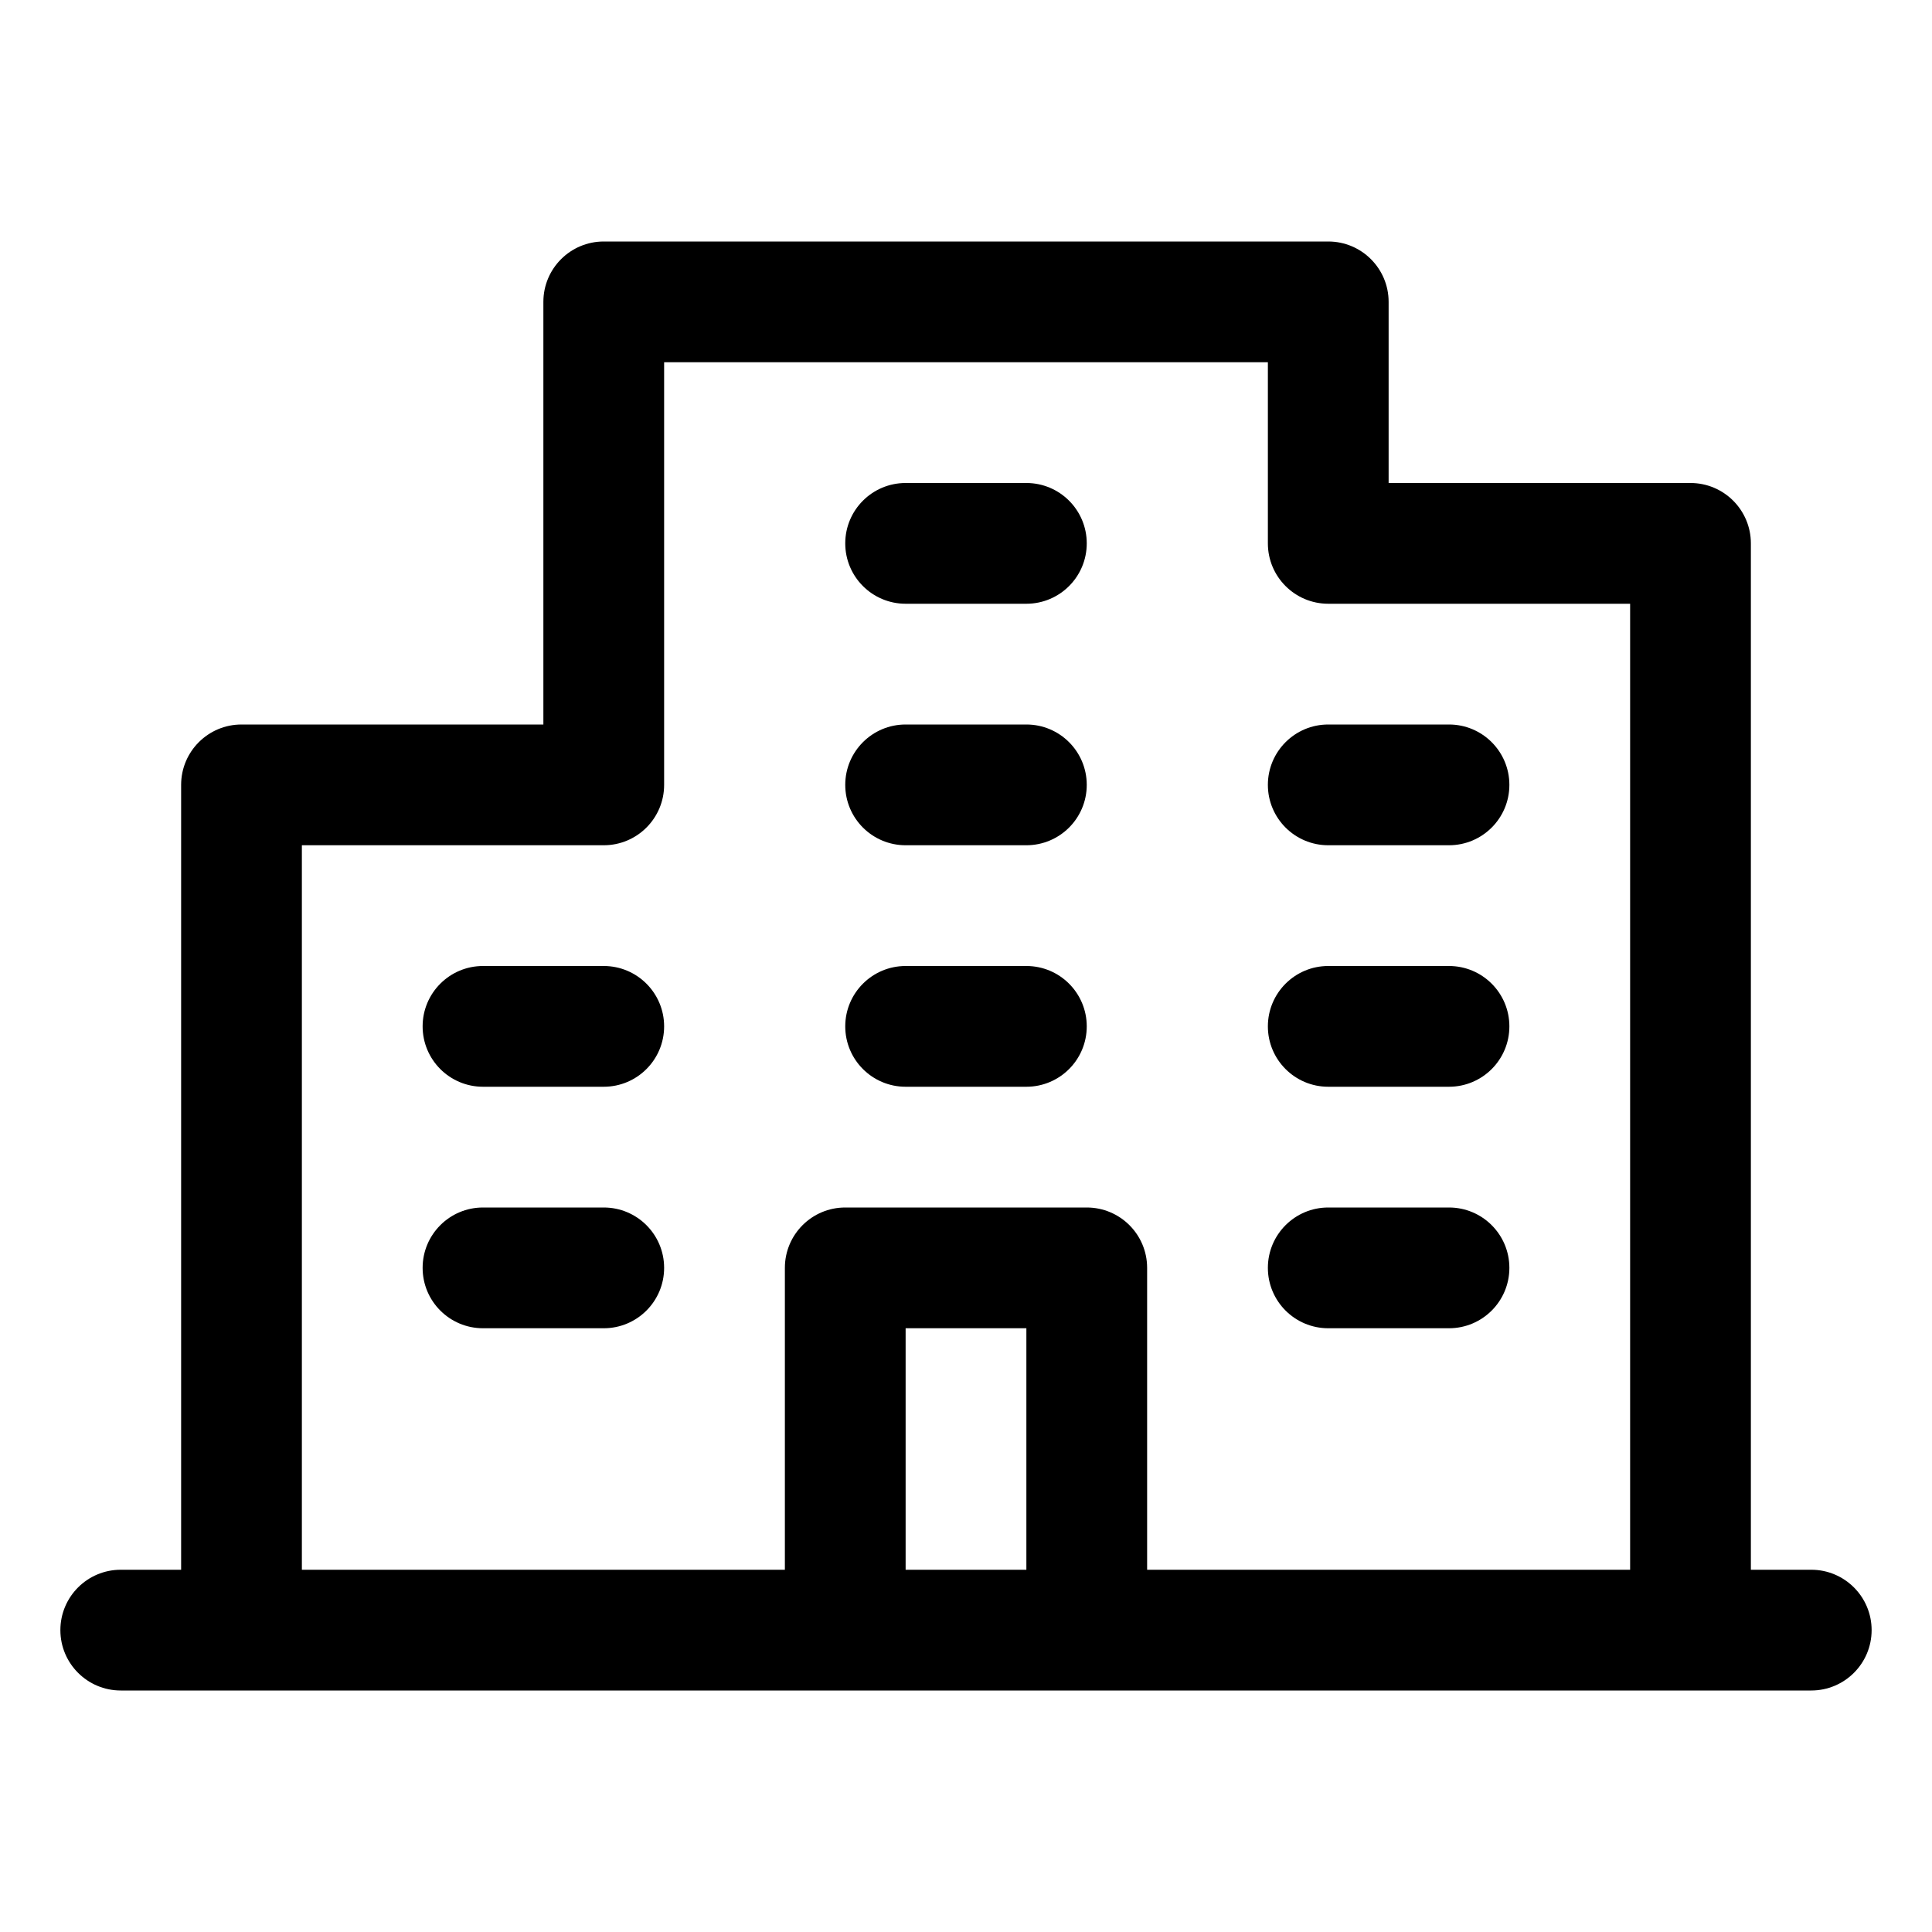
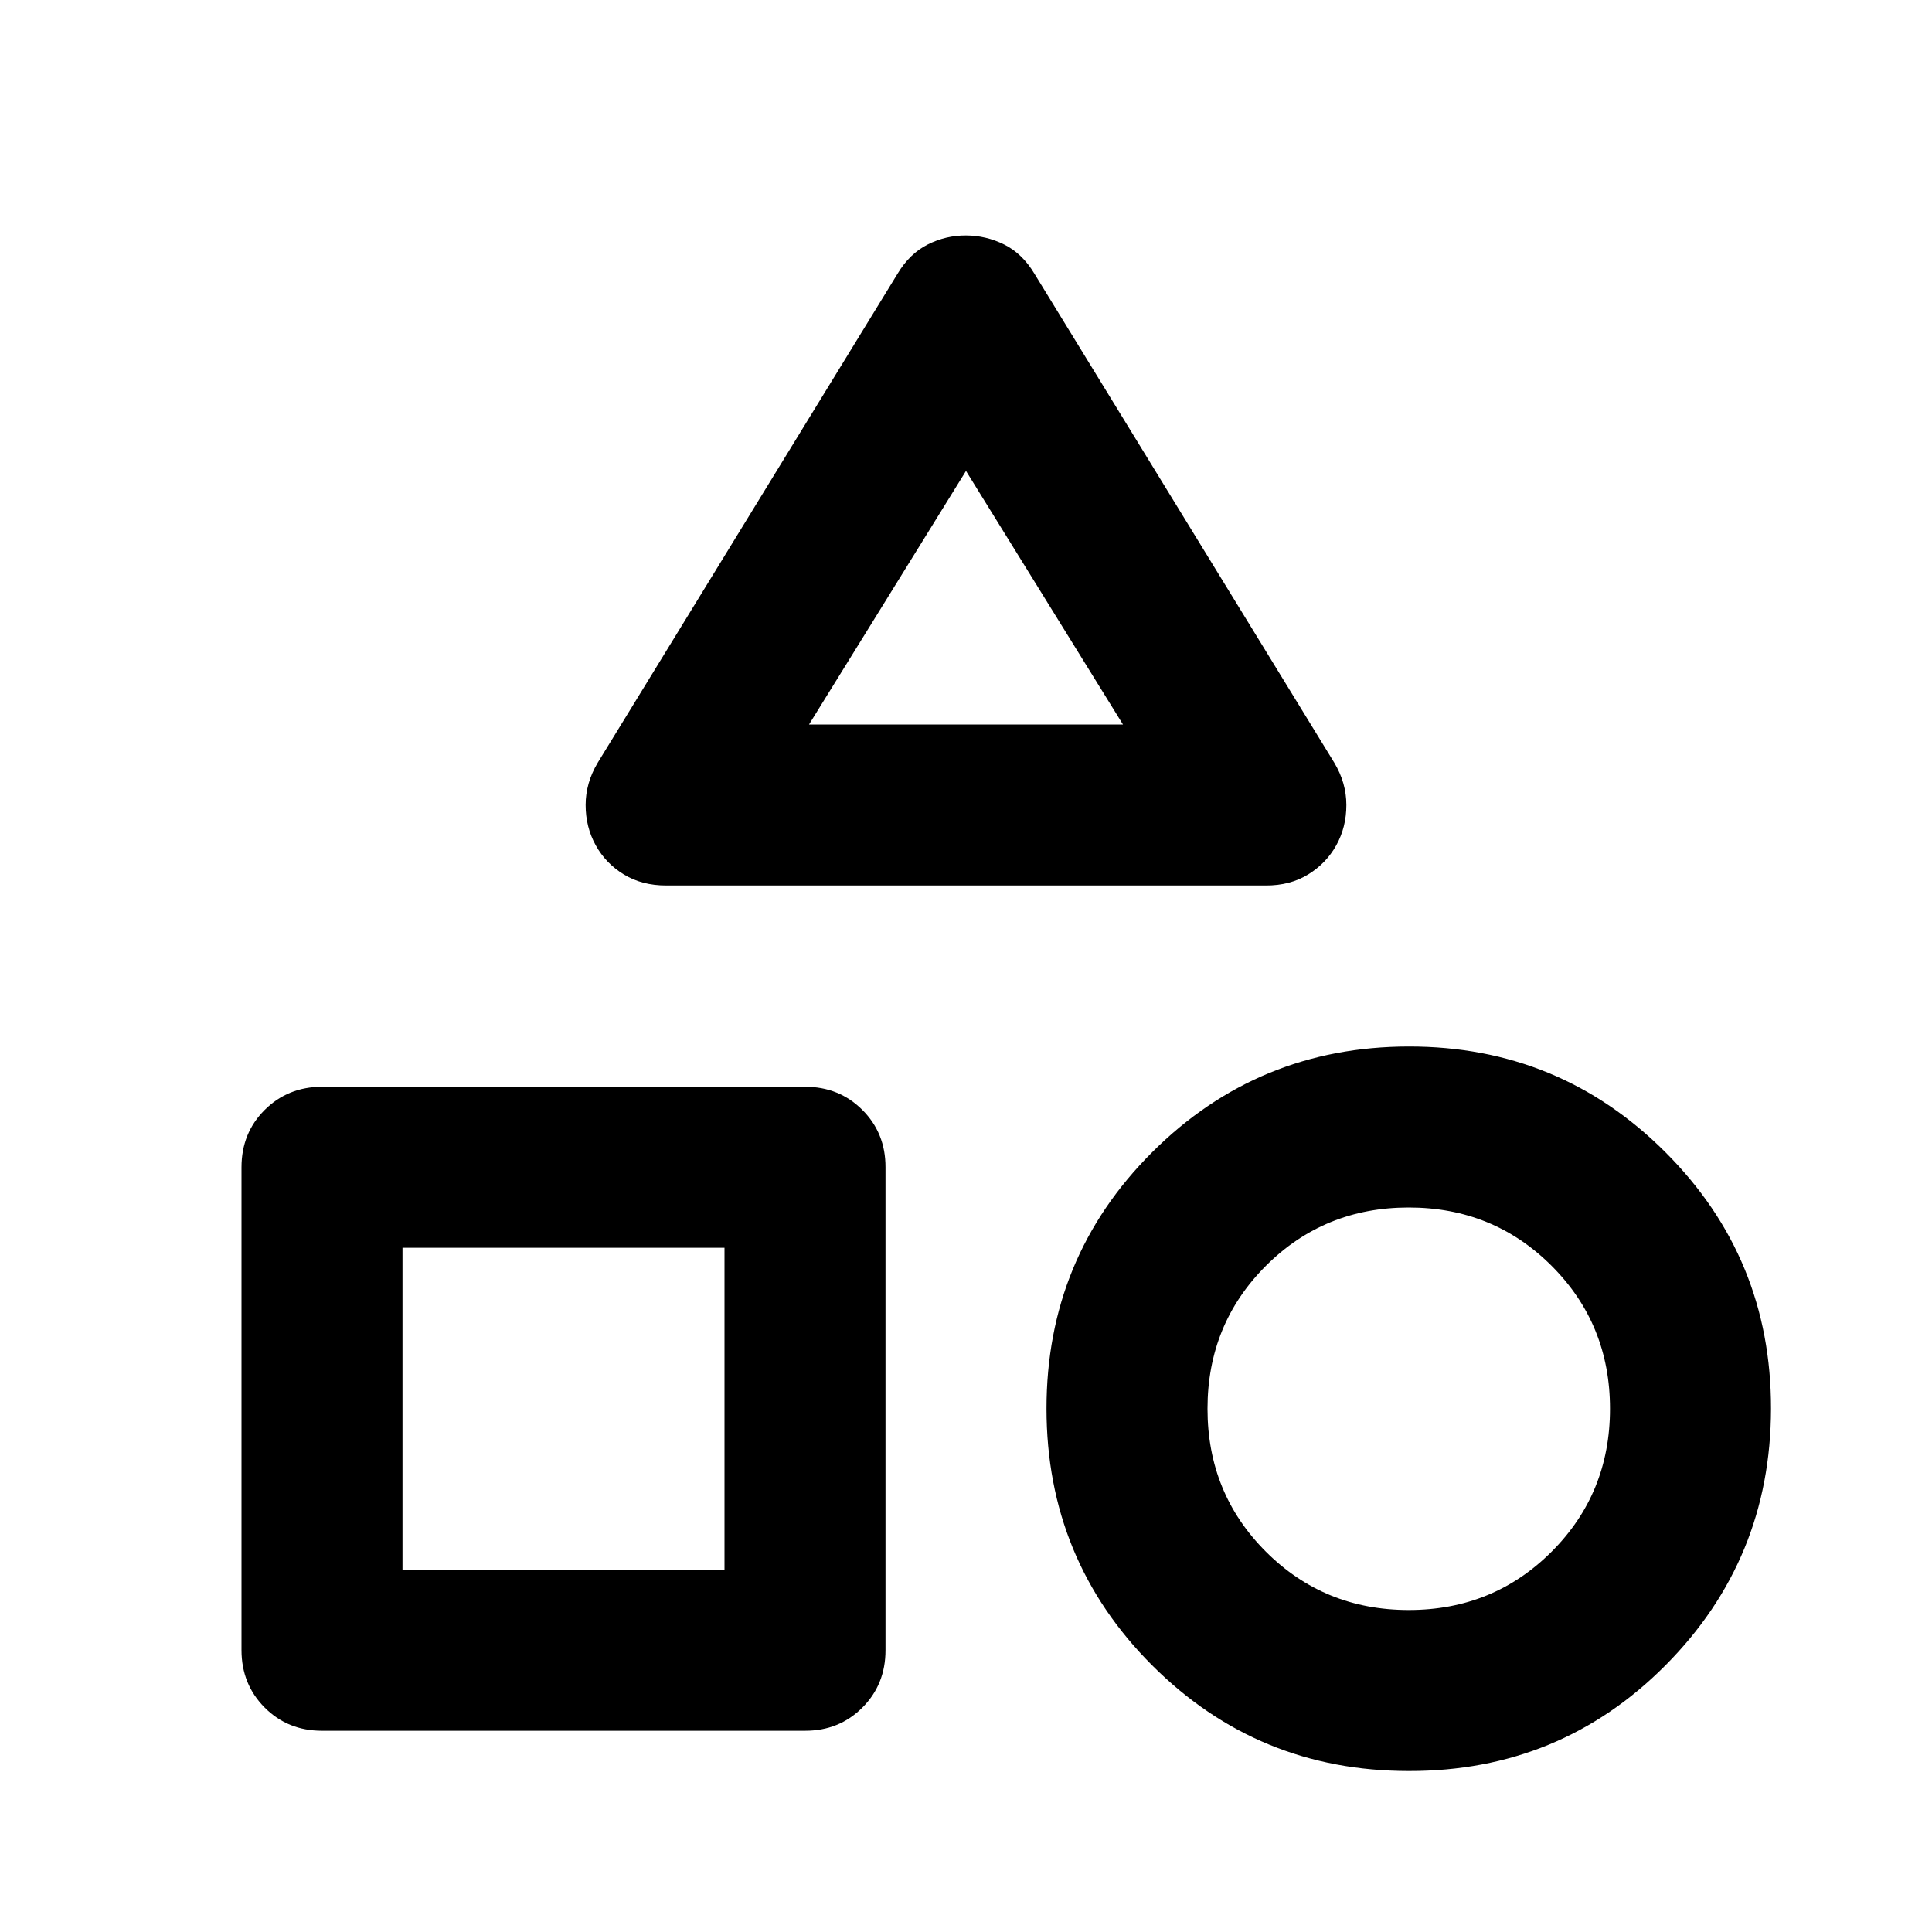
- <svg xmlns="http://www.w3.org/2000/svg" width="1em" height="1em" viewBox="0 0 256 256">
-   <path fill="currentColor" d="M240 208h-8V72a8 8 0 0 0-8-8h-40V40a8 8 0 0 0-8-8H80a8 8 0 0 0-8 8v56H32a8 8 0 0 0-8 8v104h-8a8 8 0 0 0 0 16h224a8 8 0 0 0 0-16M40 112h40a8 8 0 0 0 8-8V48h80v24a8 8 0 0 0 8 8h40v128h-64v-40a8 8 0 0 0-8-8h-32a8 8 0 0 0-8 8v40H40Zm96 96h-16v-32h16ZM112 72a8 8 0 0 1 8-8h16a8 8 0 0 1 0 16h-16a8 8 0 0 1-8-8m0 32a8 8 0 0 1 8-8h16a8 8 0 0 1 0 16h-16a8 8 0 0 1-8-8m56 0a8 8 0 0 1 8-8h16a8 8 0 0 1 0 16h-16a8 8 0 0 1-8-8m-80 32a8 8 0 0 1-8 8H64a8 8 0 0 1 0-16h16a8 8 0 0 1 8 8m0 32a8 8 0 0 1-8 8H64a8 8 0 0 1 0-16h16a8 8 0 0 1 8 8m24-32a8 8 0 0 1 8-8h16a8 8 0 0 1 0 16h-16a8 8 0 0 1-8-8m56 0a8 8 0 0 1 8-8h16a8 8 0 0 1 0 16h-16a8 8 0 0 1-8-8m0 32a8 8 0 0 1 8-8h16a8 8 0 0 1 0 16h-16a8 8 0 0 1-8-8" />
+ <svg xmlns="http://www.w3.org/2000/svg" width="1em" height="1em" viewBox="0 0 24 24">
+   <path fill="currentColor" d="M7.425 9.475L11.15 3.4q.15-.25.375-.363T12 2.925t.475.113t.375.362l3.725 6.075q.15.25.15.525t-.125.5t-.35.363t-.525.137h-7.45q-.3 0-.525-.137T7.4 10.5t-.125-.5t.15-.525M17.5 22q-1.875 0-3.187-1.312T13 17.5t1.313-3.187T17.5 13t3.188 1.313T22 17.5t-1.312 3.188T17.5 22M3 20.5v-6q0-.425.288-.712T4 13.5h6q.425 0 .713.288T11 14.5v6q0 .425-.288.713T10 21.5H4q-.425 0-.712-.288T3 20.5m14.5-.5q1.05 0 1.775-.725T20 17.5t-.725-1.775T17.5 15t-1.775.725T15 17.5t.725 1.775T17.5 20M5 19.5h4v-4H5zM10.05 9h3.9L12 5.85zm7.45 8.5" />
</svg>
